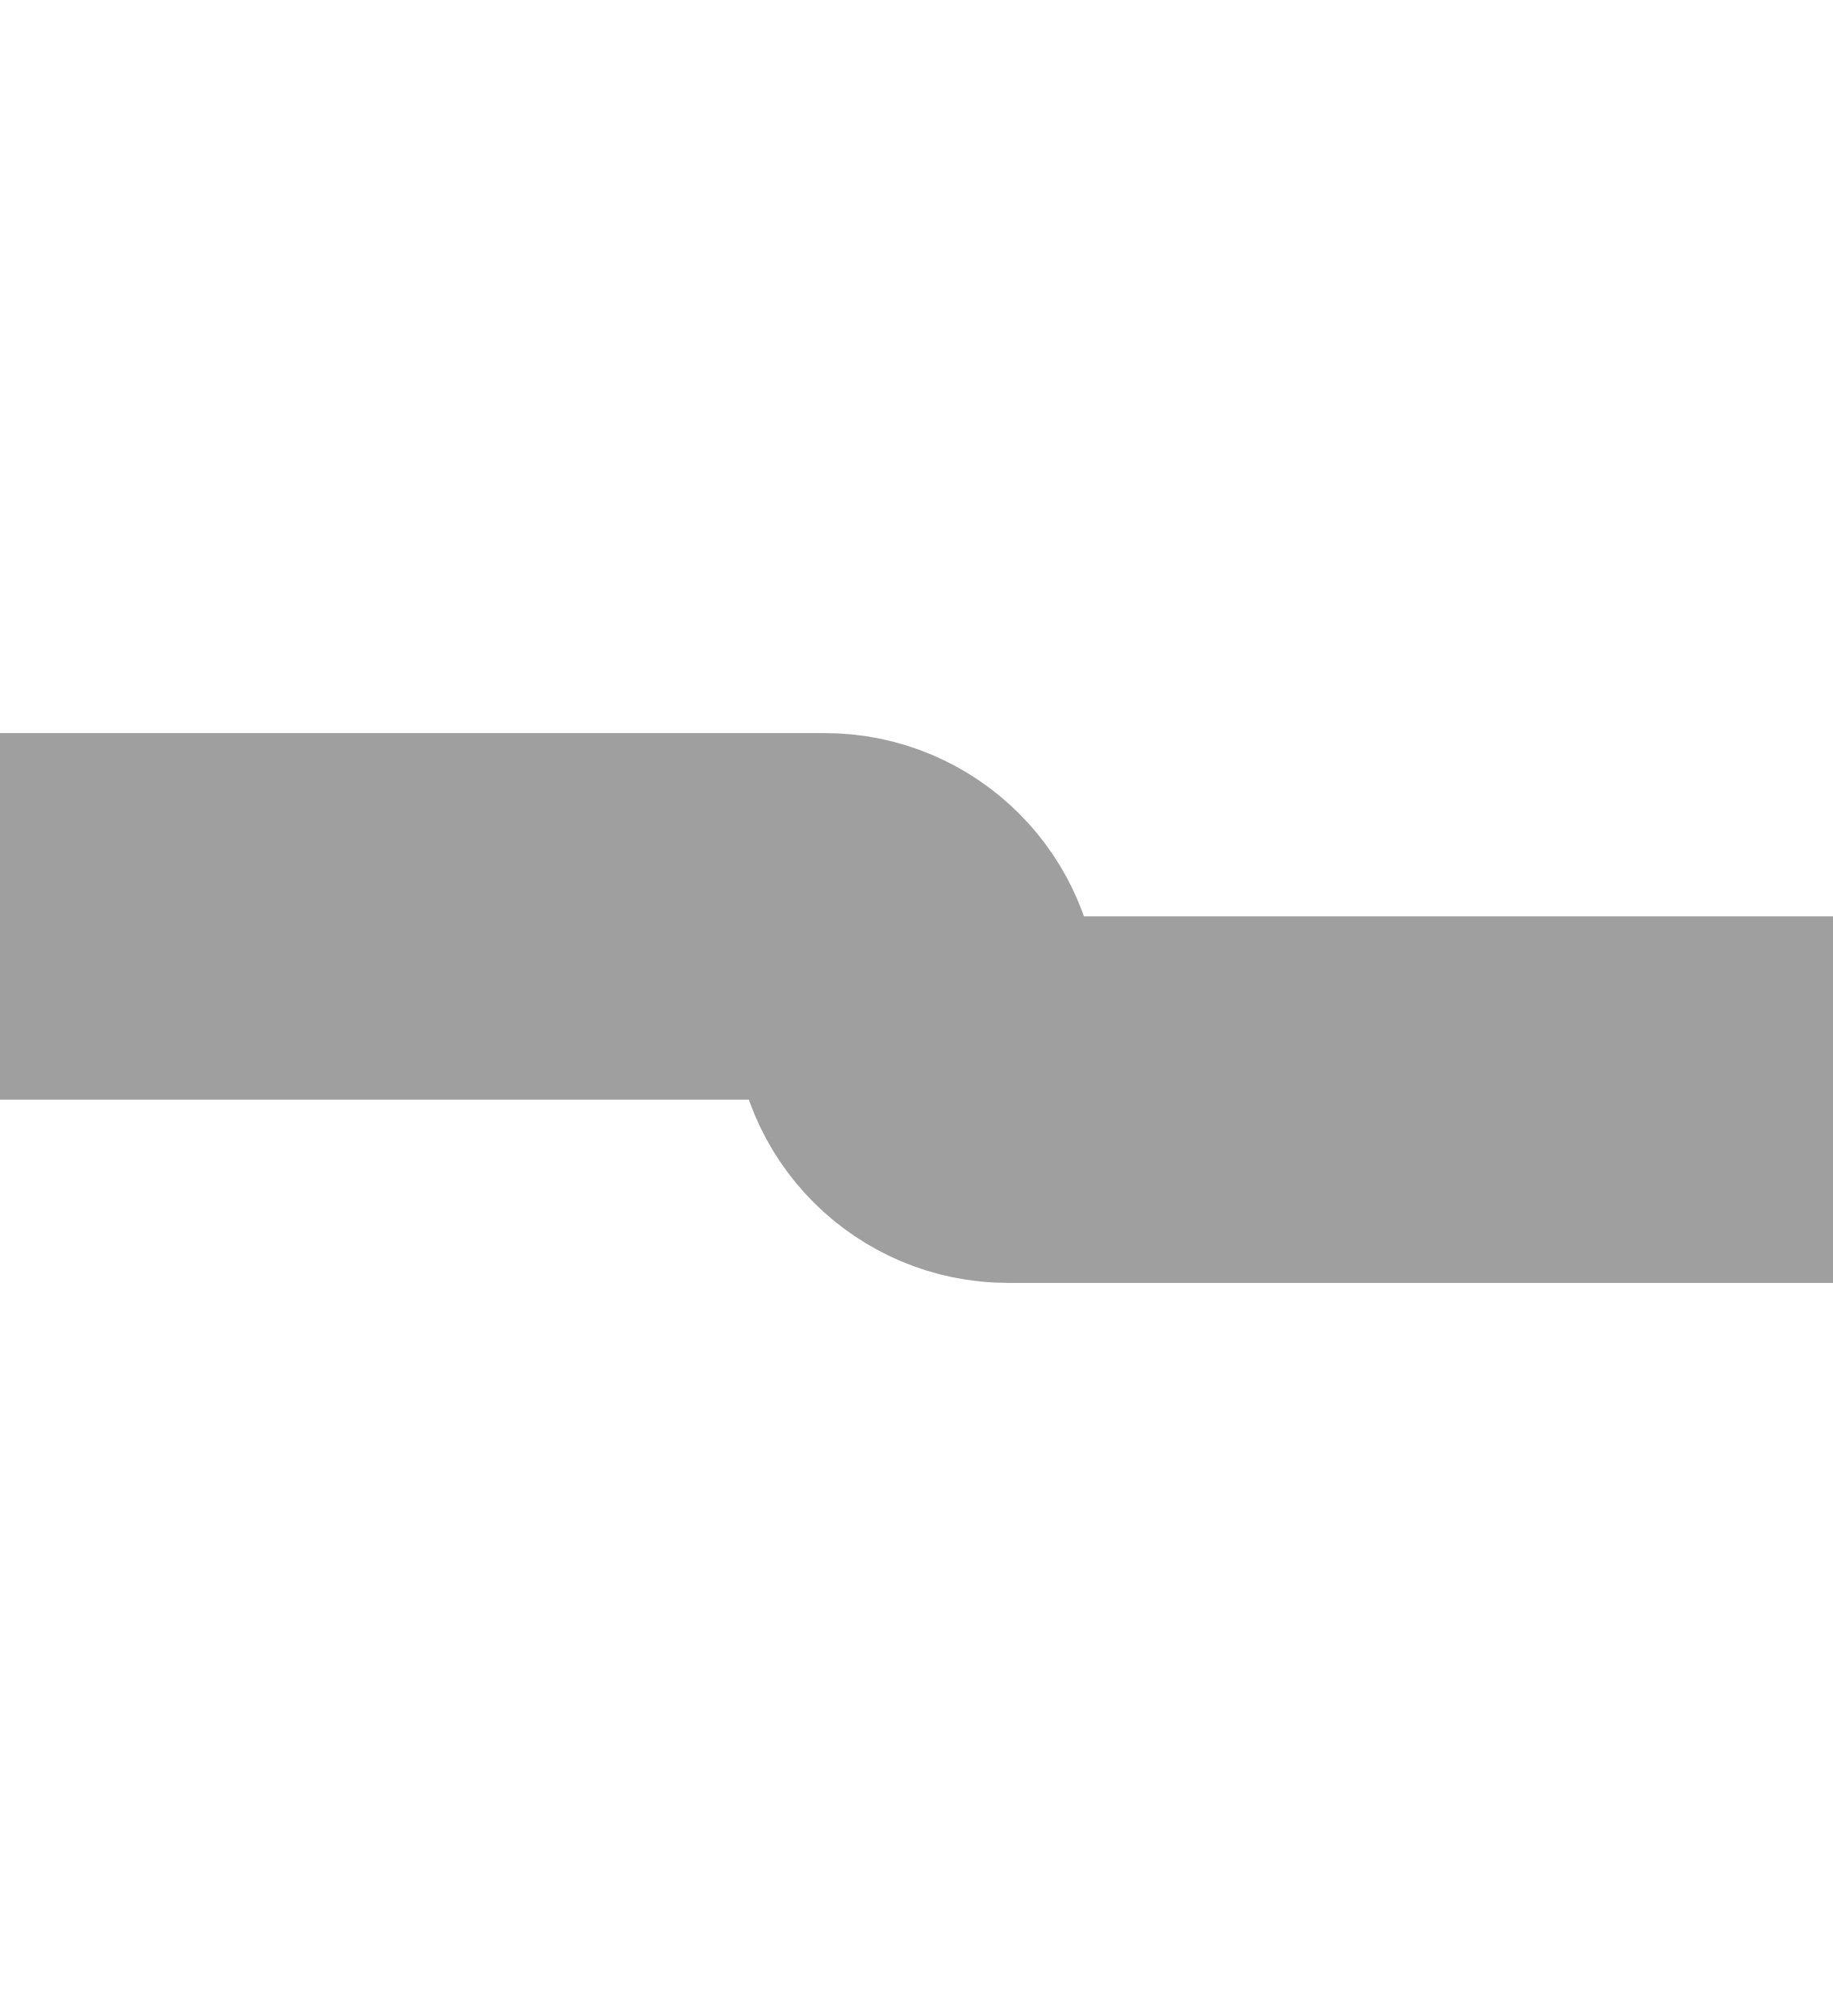
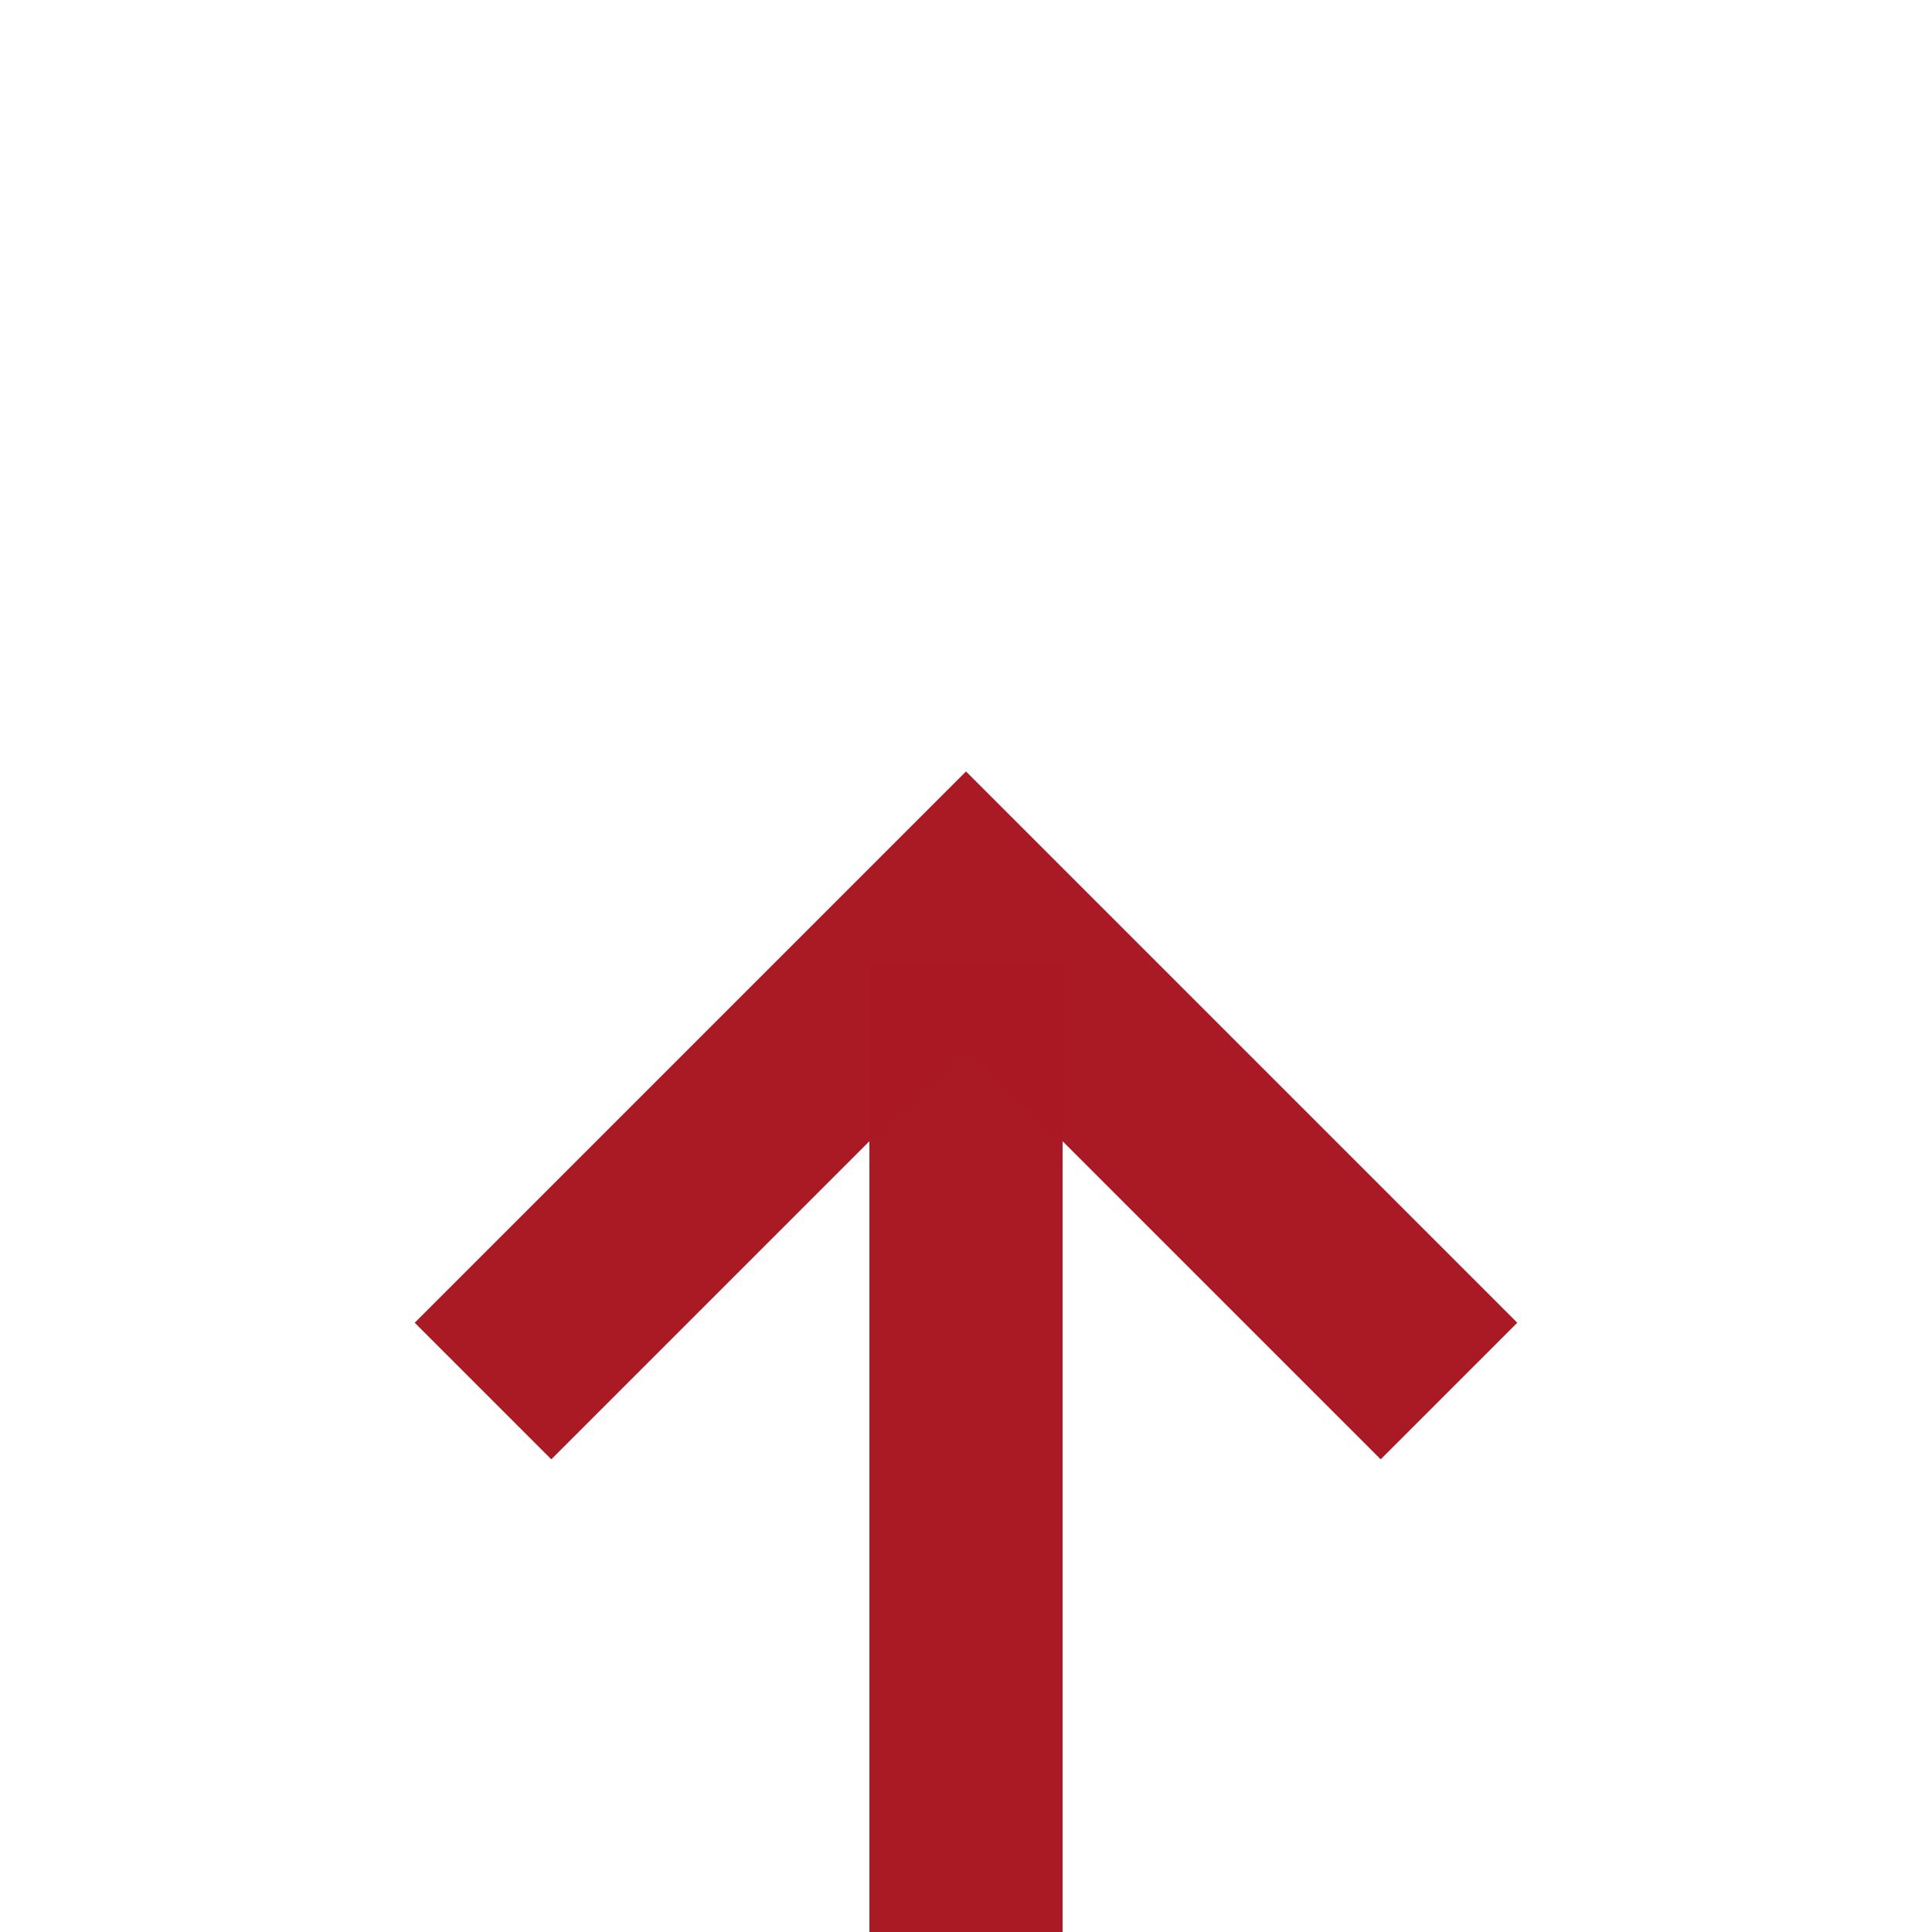
- <svg xmlns="http://www.w3.org/2000/svg" version="1.1" width="10px" height="11px" preserveAspectRatio="xMidYMin meet" viewBox="1146 599  8 11">
-   <path d="M 1135 604  L 1149.5 604  A 0.5 0.5 0 0 1 1150 604.5 A 0.5 0.5 0 0 0 1150.5 605 L 1160 605  " stroke-width="2" stroke="#9f9f9f" fill="none" />
-   <path d="M 1159 612.6  L 1166 605  L 1159 597.4  L 1159 612.6  Z " fill-rule="nonzero" fill="#9f9f9f" stroke="none" />
+ <svg xmlns="http://www.w3.org/2000/svg" version="1.1" width="20px" height="20px" preserveAspectRatio="xMinYMid meet" viewBox="383 609  20 18">
+   <path d="M 393 656  L 393 618  " stroke-width="2" stroke="#aa1a24" fill="none" stroke-opacity="0.996" />
+   <path d="M 388.707 623.107  L 393 618.814  L 397.293 623.107  L 398.707 621.693  L 393.707 616.693  L 393 615.986  L 392.293 616.693  L 387.293 621.693  L 388.707 623.107  Z " fill-rule="nonzero" fill="#aa1a24" stroke="none" fill-opacity="0.996" />
</svg>
